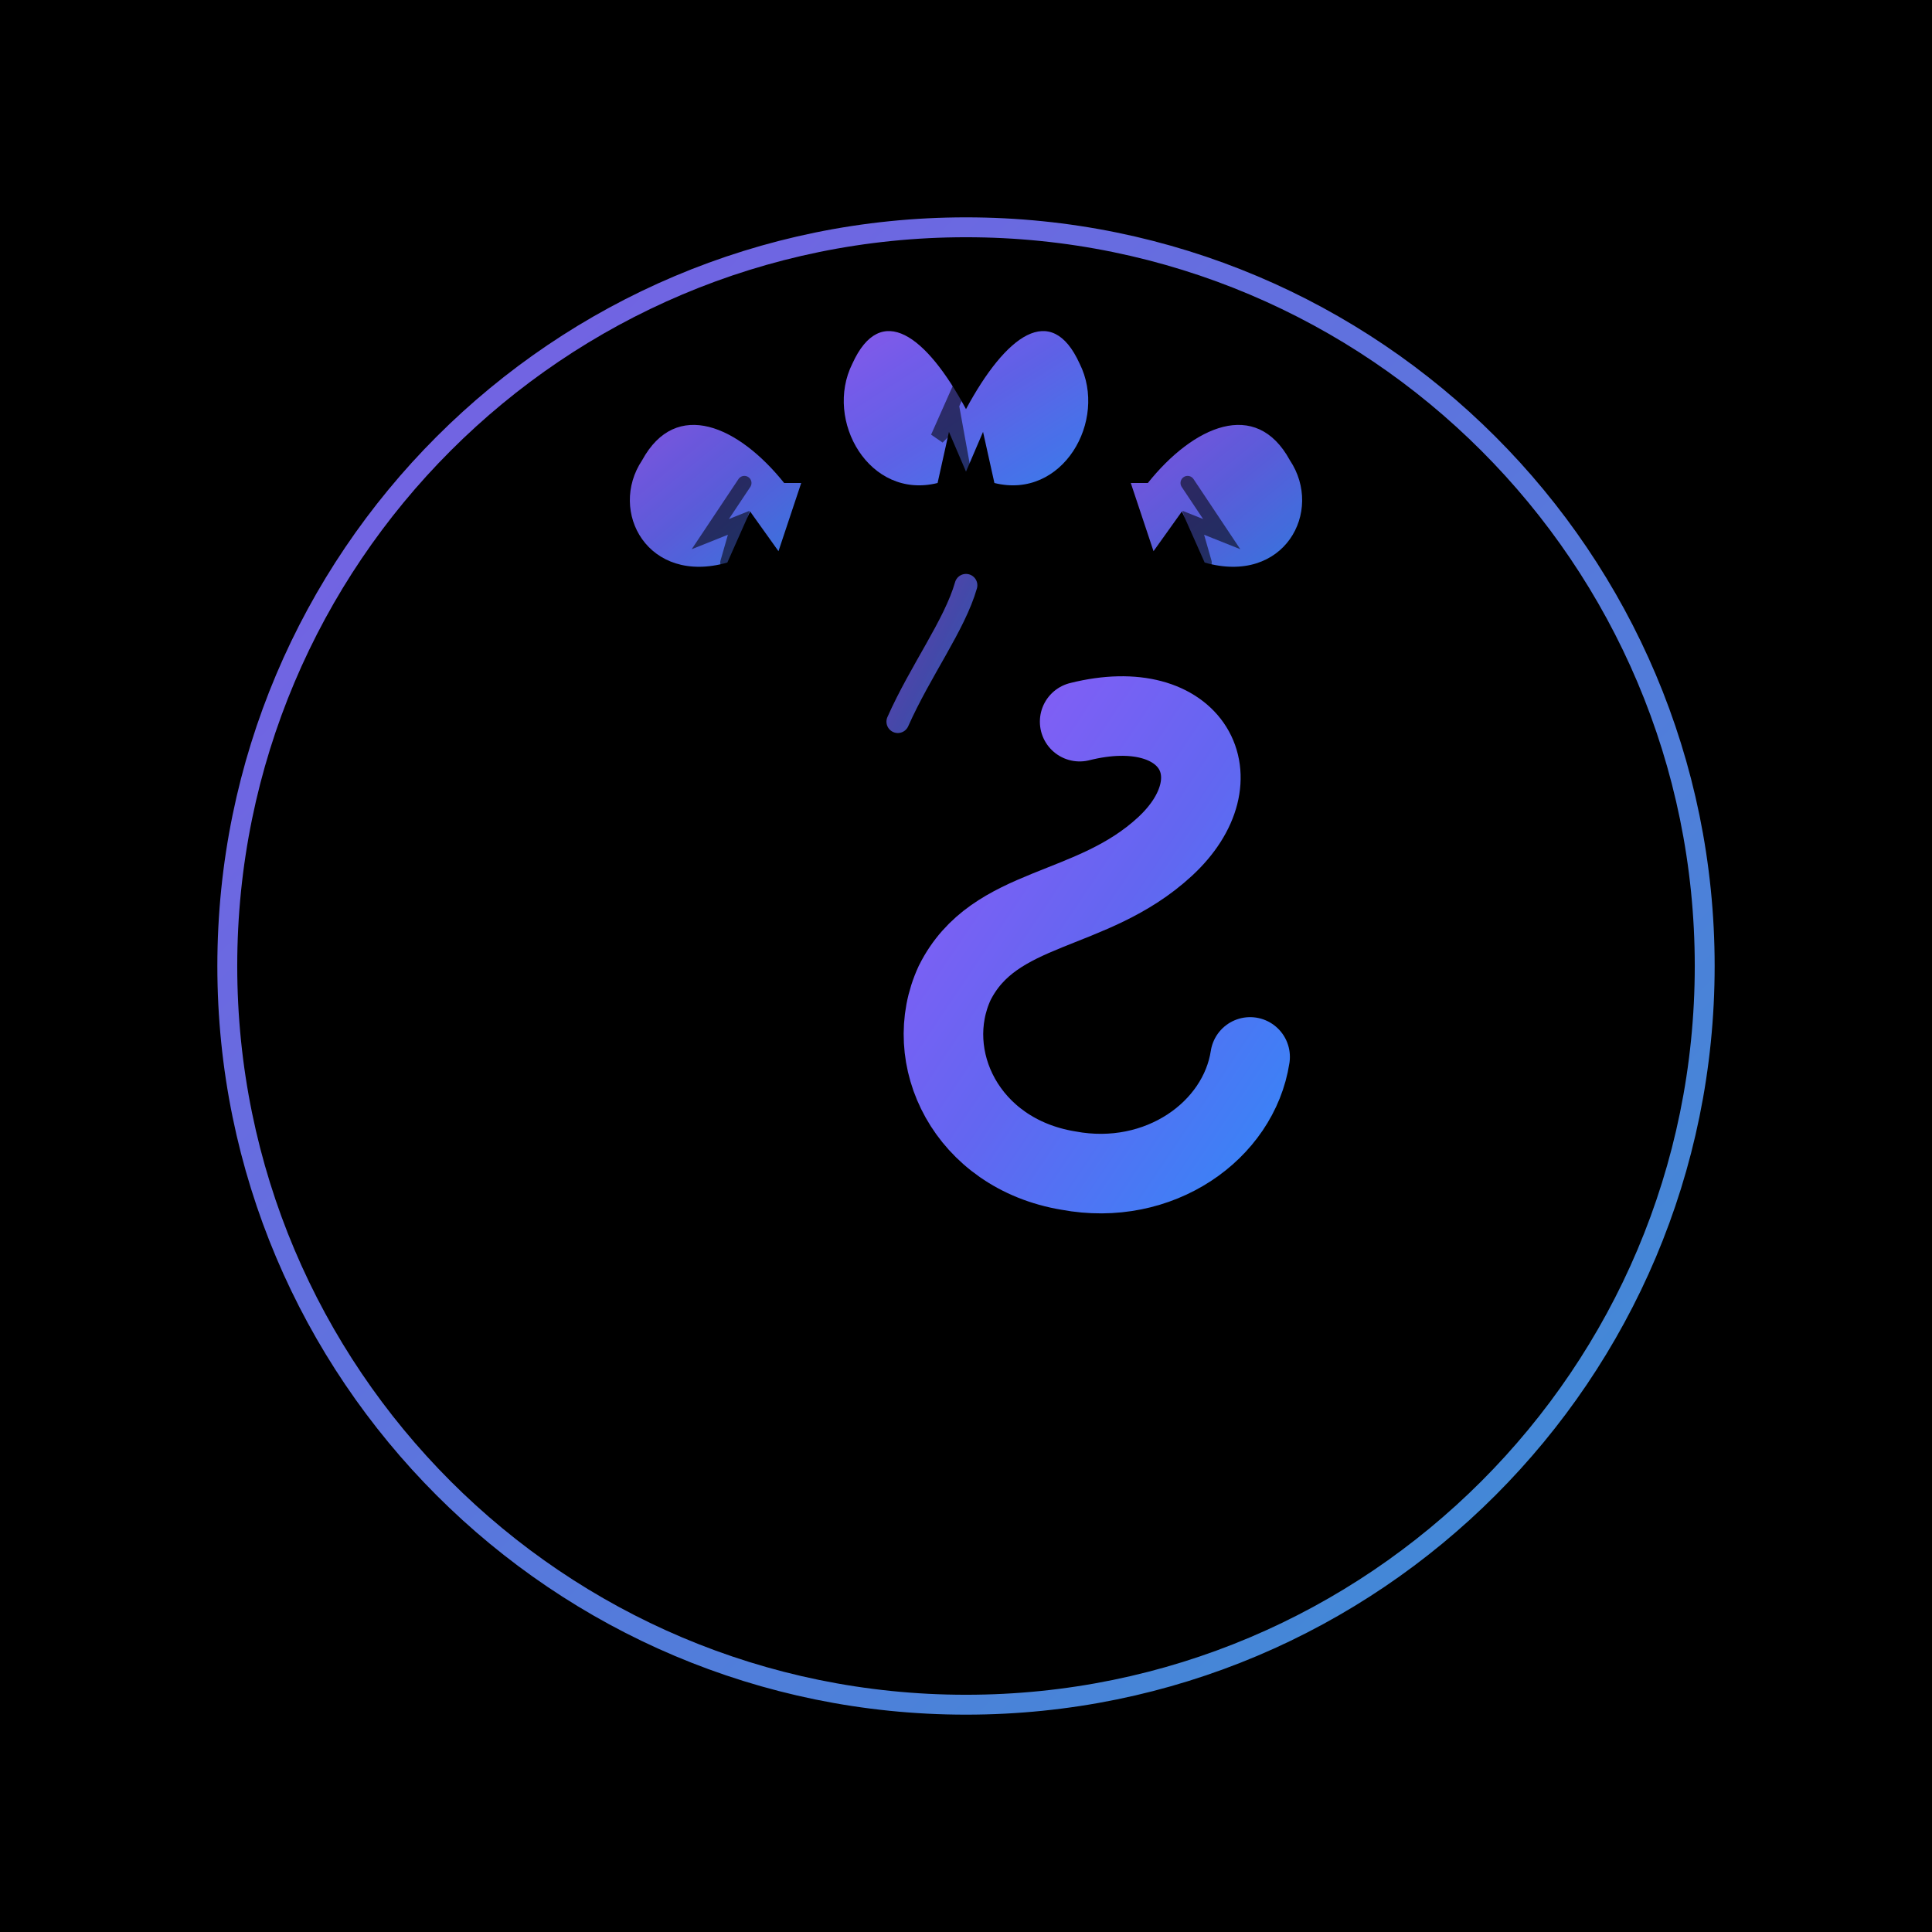
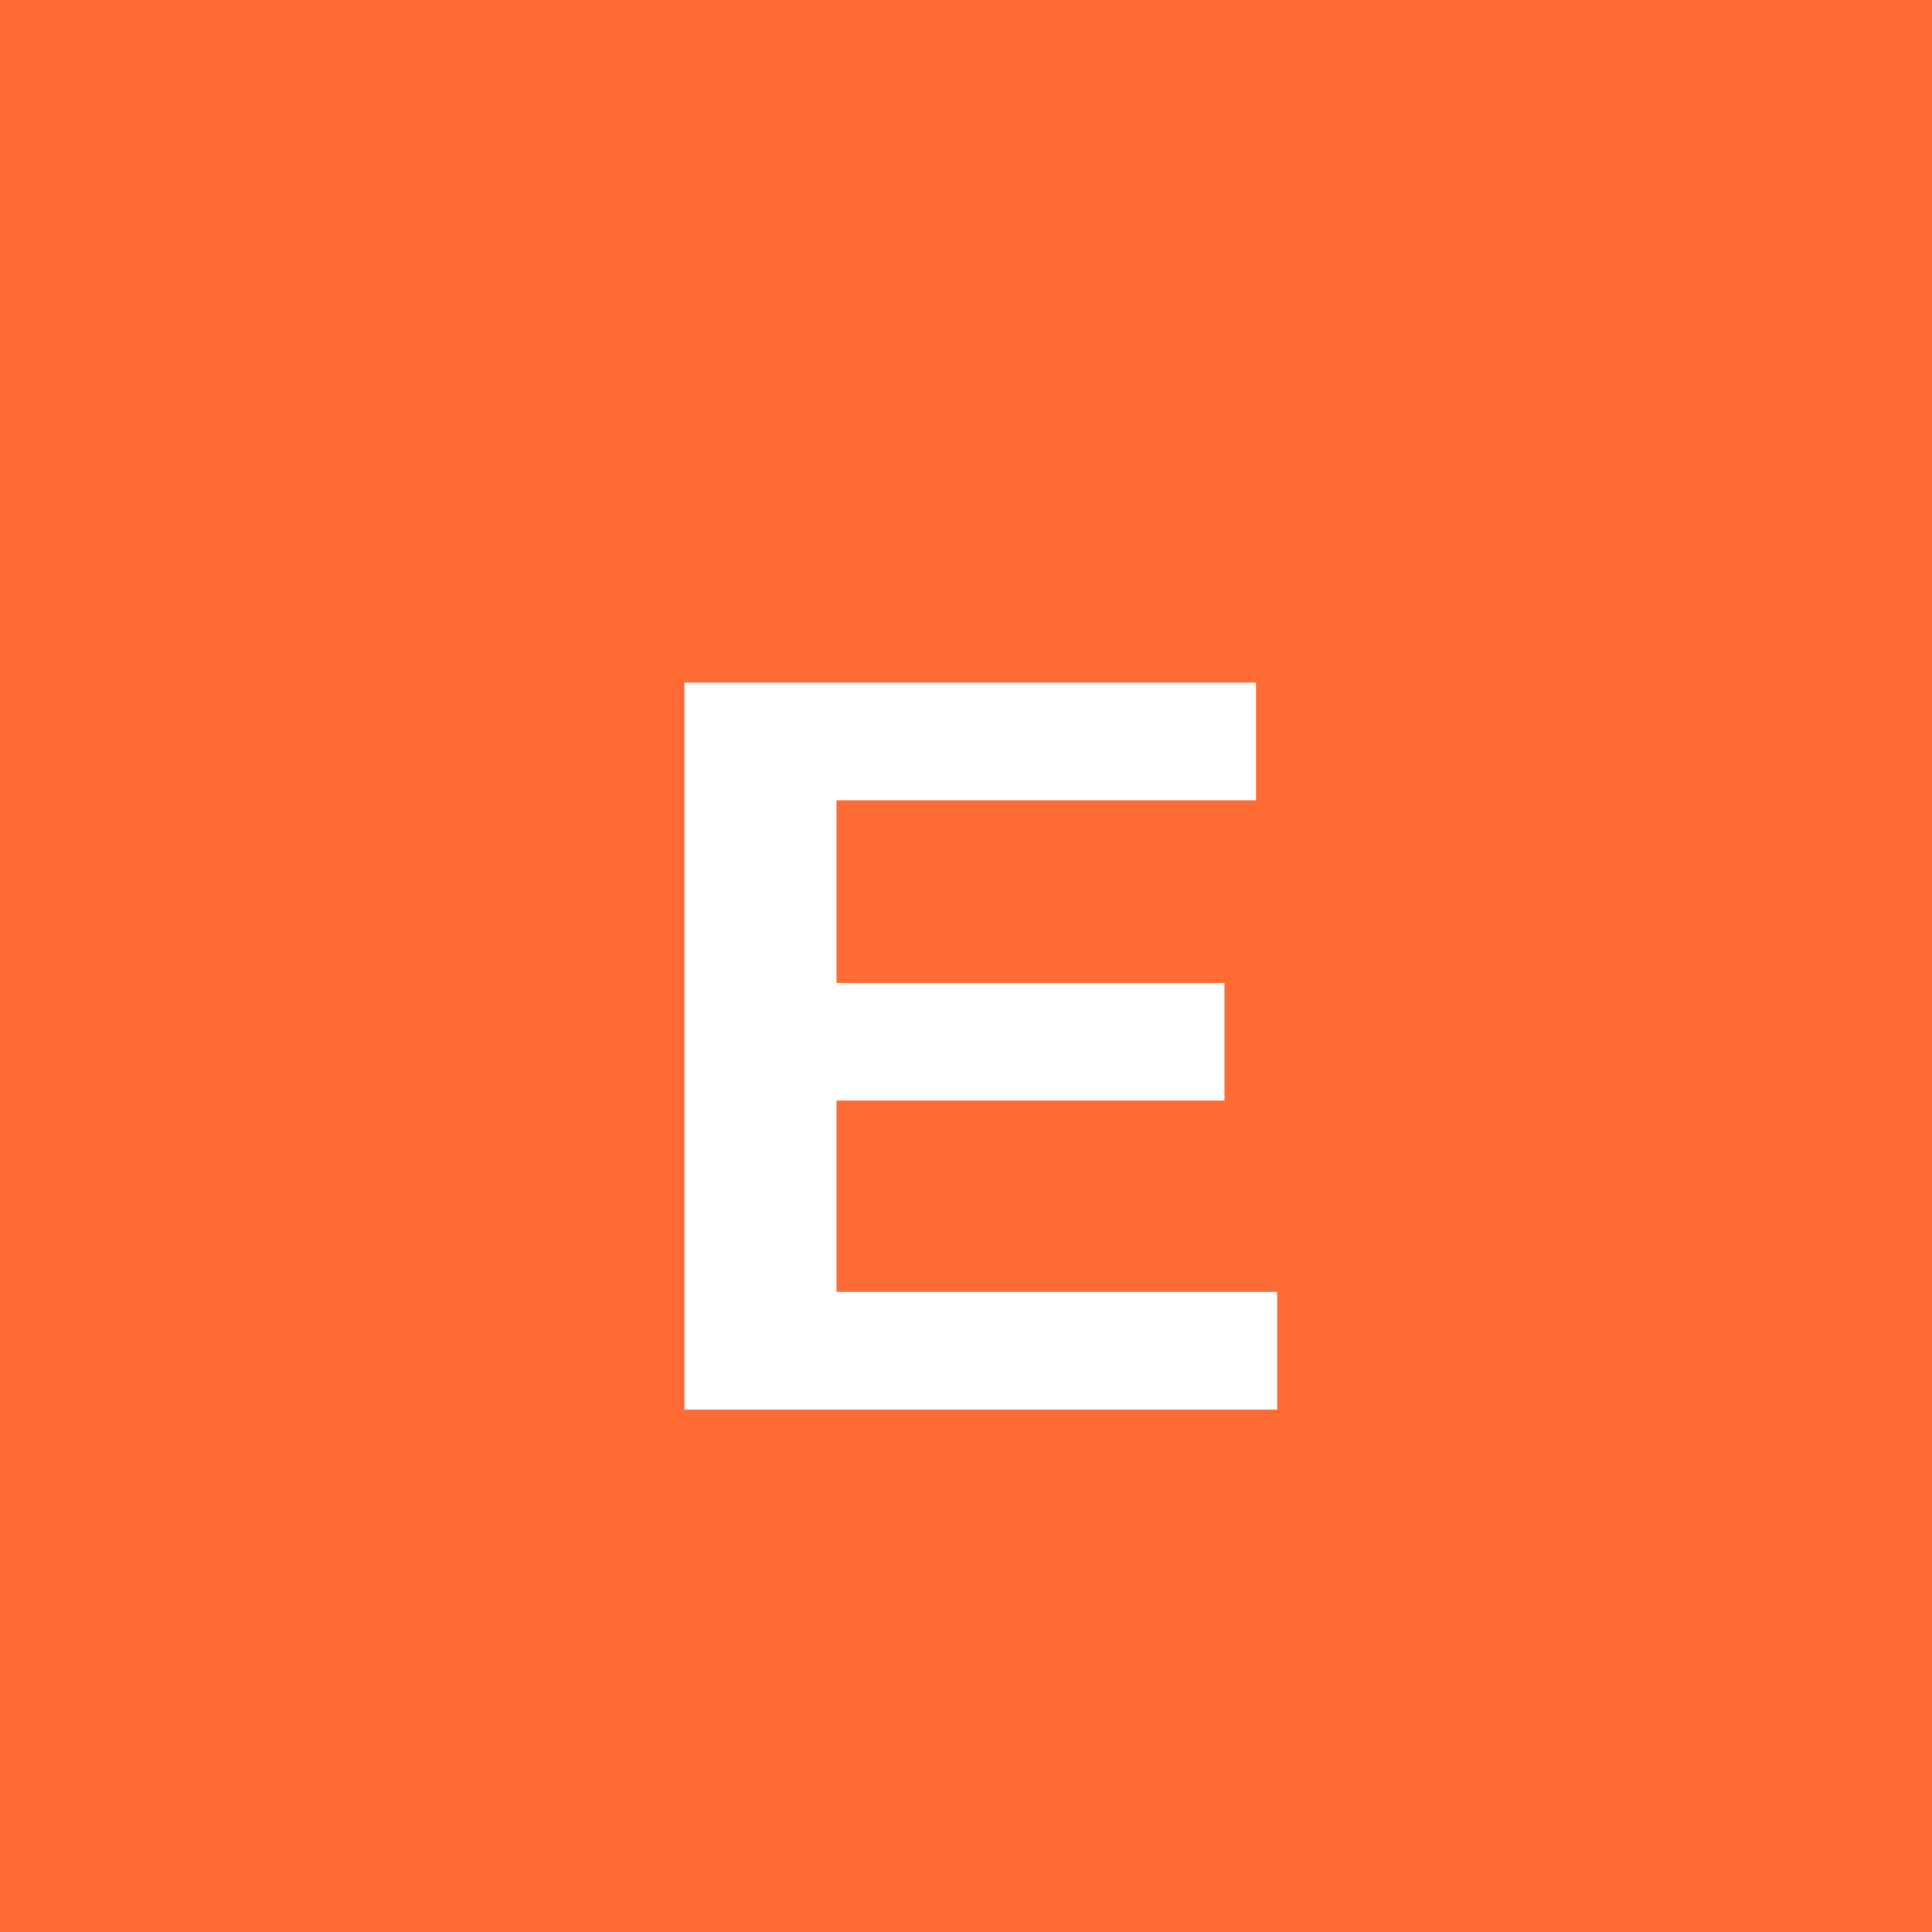
- <svg xmlns="http://www.w3.org/2000/svg" width="512" height="512" viewBox="0 0 340 340" fill="none">
-   <defs>
-     <linearGradient id="circleGrad" x1="0%" y1="0%" x2="100%" y2="100%">
-       <stop offset="0%" stop-color="#7B5CE5" />
-       <stop offset="100%" stop-color="#3A8FD4" />
-     </linearGradient>
-     <linearGradient id="symbolGrad" x1="0%" y1="0%" x2="100%" y2="100%">
-       <stop offset="0%" stop-color="#8B5CF6" />
-       <stop offset="50%" stop-color="#6366F1" />
-       <stop offset="100%" stop-color="#3B82F6" />
-     </linearGradient>
-   </defs>
-   <rect width="340" height="340" fill="black" />
-   <circle cx="170" cy="170" r="130" stroke="url(#circleGrad)" stroke-width="3.5" fill="none" />
-   <path d="M138 85 C130 75 119 70 113 81 C107 90 114 103 128 99 L132 90 L137 97 L141 85 Z" fill="url(#symbolGrad)" opacity="0.9" />
-   <path d="M128 99 L130 92 L125 94 L131 85" stroke="rgba(0,0,0,0.55)" stroke-width="2.5" stroke-linecap="round" fill="none" />
-   <path d="M170 72 C163 59 155 53 150 64 C145 74 153 88 165 85 L167 76 L170 83 L173 76 L175 85 C187 88 195 74 190 64 C185 53 177 59 170 72 Z" fill="url(#symbolGrad)" opacity="0.95" />
-   <path d="M170 85 L168 74 L165 77 L169 68" stroke="rgba(0,0,0,0.55)" stroke-width="2.5" stroke-linecap="round" fill="none" />
-   <path d="M202 85 C210 75 221 70 227 81 C233 90 226 103 212 99 L208 90 L203 97 L199 85 Z" fill="url(#symbolGrad)" opacity="0.9" />
-   <path d="M212 99 L210 92 L215 94 L209 85" stroke="rgba(0,0,0,0.55)" stroke-width="2.5" stroke-linecap="round" fill="none" />
-   <path d="M170 103 C168 110 162 118 158 127" stroke="url(#symbolGrad)" stroke-width="4" stroke-linecap="round" fill="none" opacity="0.7" />
-   <path d="M190 127 C210 122 218 137 205 149 C192 161 175 159 168 173 C162 186 170 203 188 206 C204 209 218 199 220 186" stroke="url(#symbolGrad)" stroke-width="14" stroke-linecap="round" fill="none" />
-   <line x1="148" y1="132" x2="148" y2="207" stroke="url(#symbolGrad)" stroke-width="12" stroke-linecap="round" />
-   <line x1="148" y1="132" x2="192" y2="132" stroke="url(#symbolGrad)" stroke-width="12" stroke-linecap="round" />
-   <line x1="148" y1="169" x2="182" y2="169" stroke="url(#symbolGrad)" stroke-width="10" stroke-linecap="round" />
-   <line x1="148" y1="207" x2="190" y2="207" stroke="url(#symbolGrad)" stroke-width="12" stroke-linecap="round" />
+ <svg xmlns="http://www.w3.org/2000/svg" width="512" height="512" viewBox="0 0 512 512" fill="none">
+   <rect width="512" height="512" fill="#FF6B35" />
+   <text x="50%" y="54%" dominant-baseline="central" text-anchor="middle" font-family="Arial, sans-serif" font-size="280" font-weight="bold" fill="white">E</text>
</svg>
